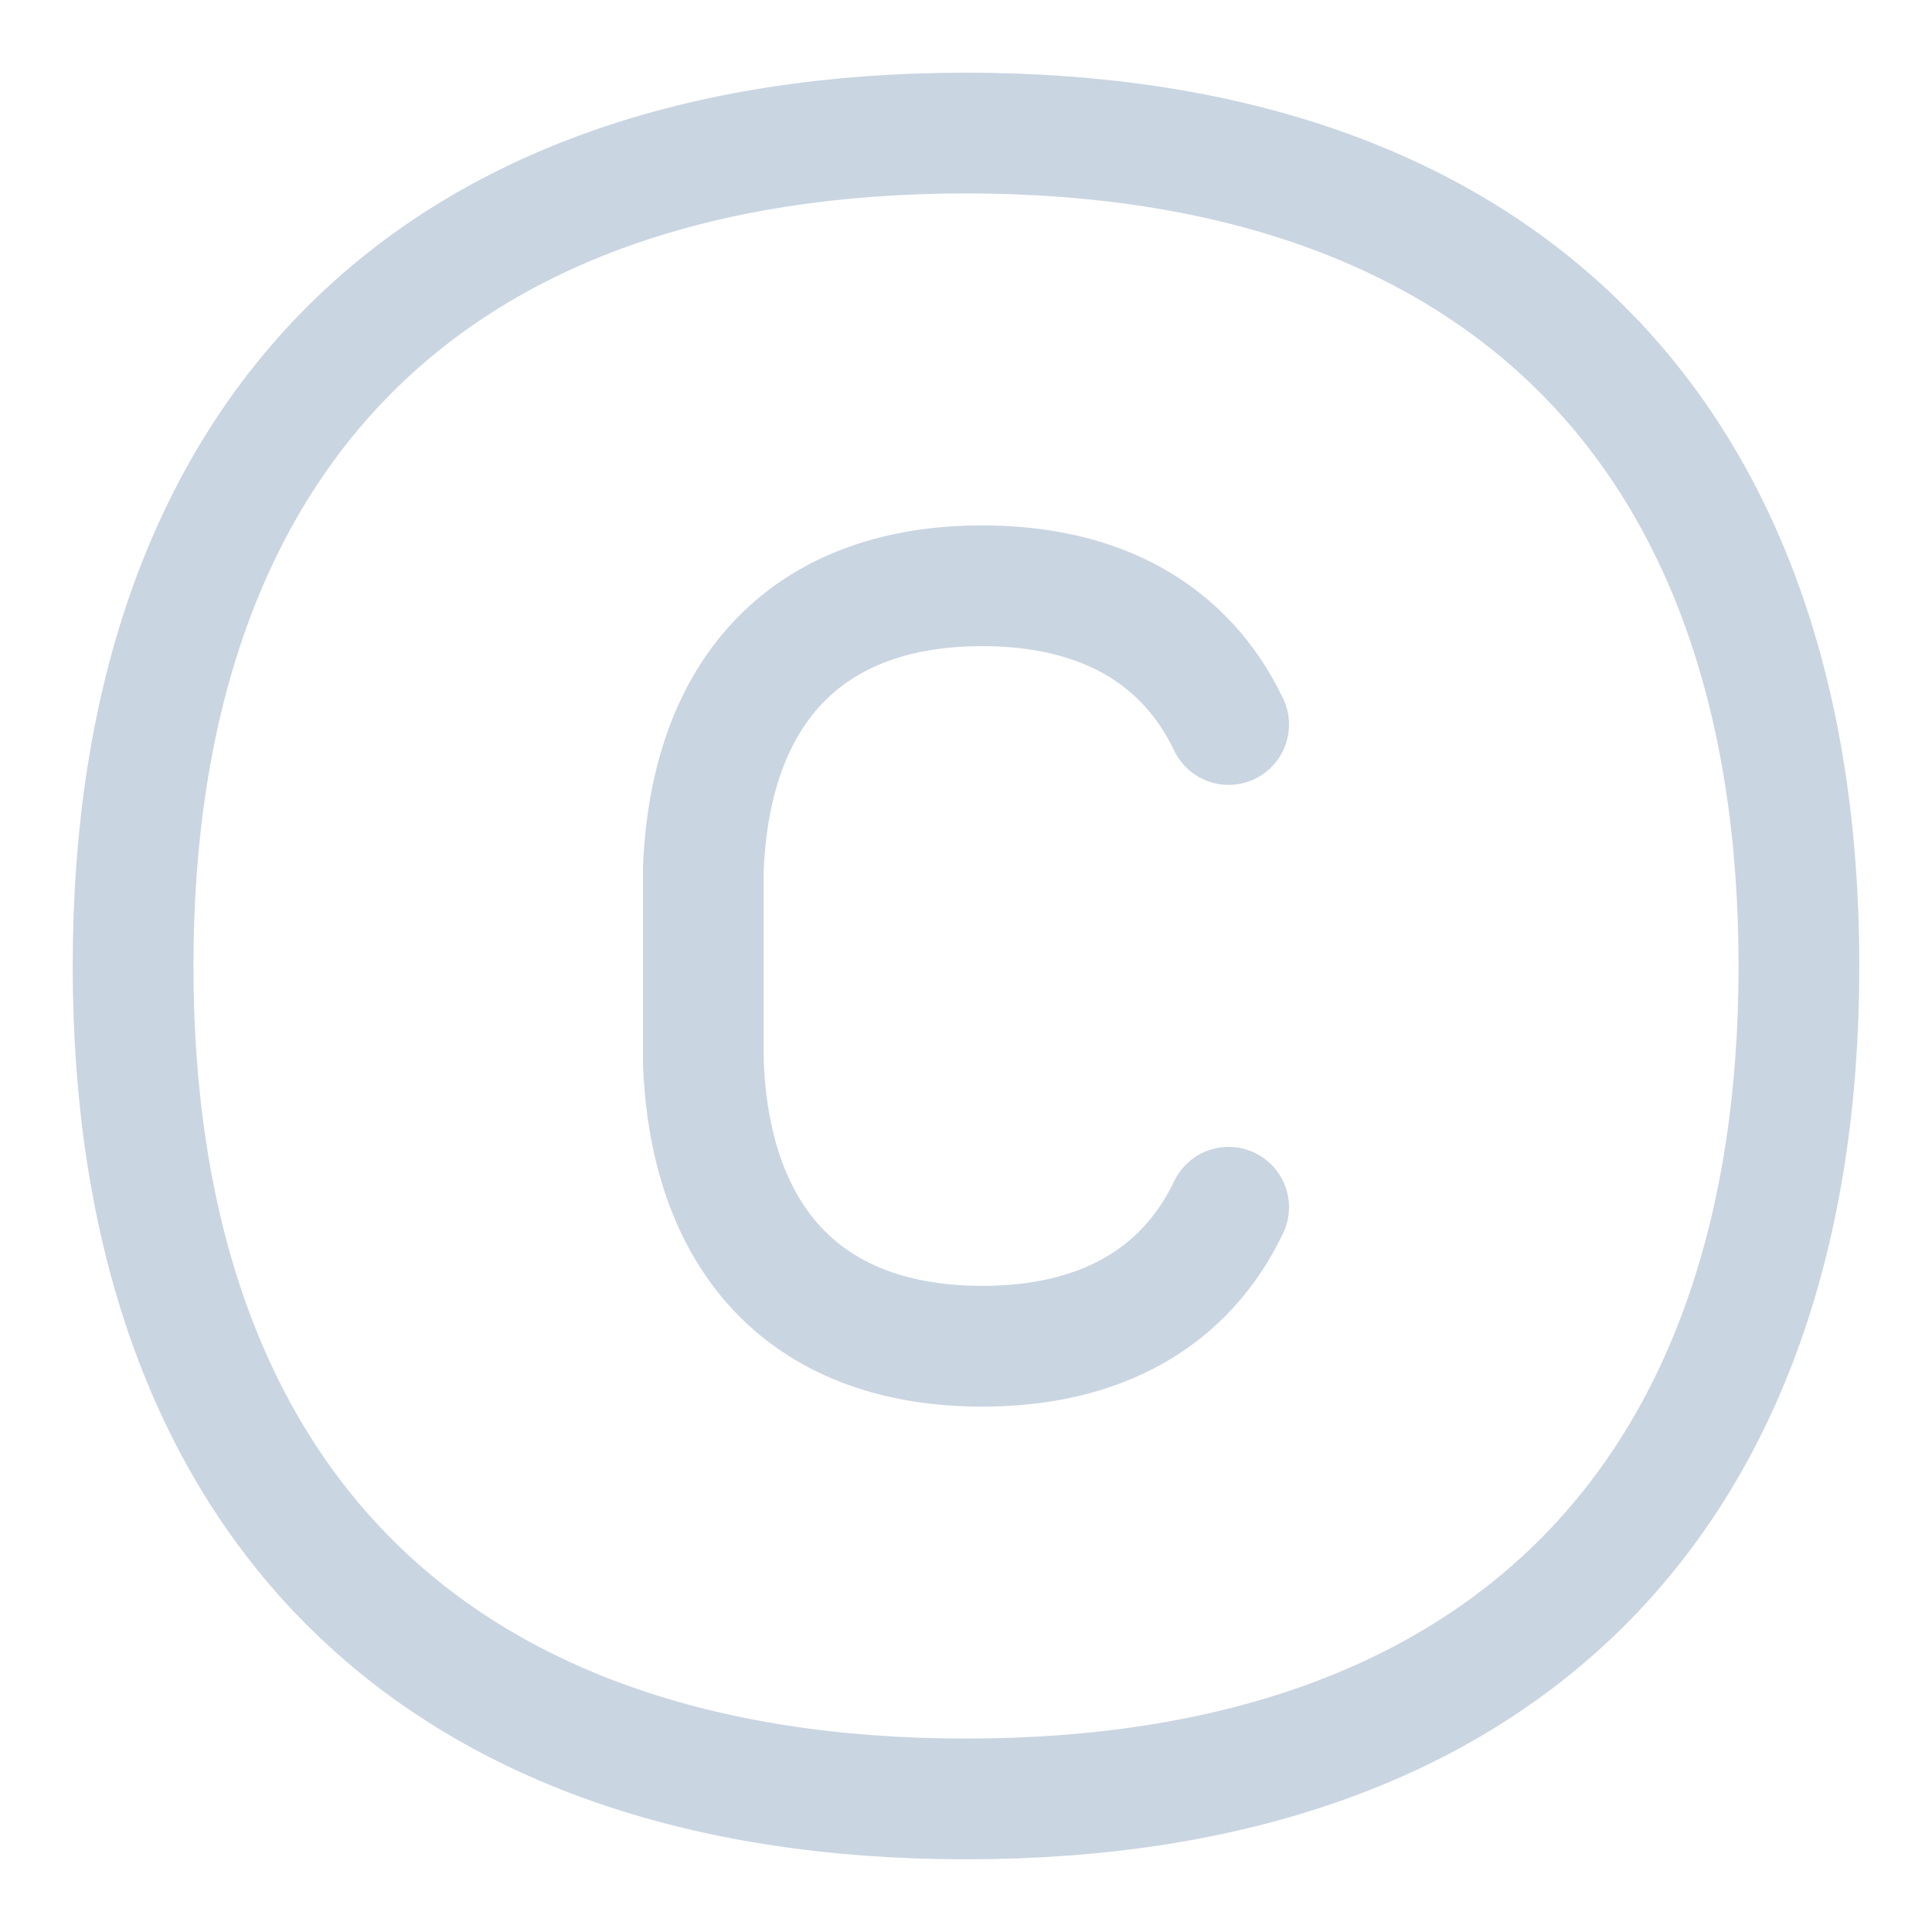
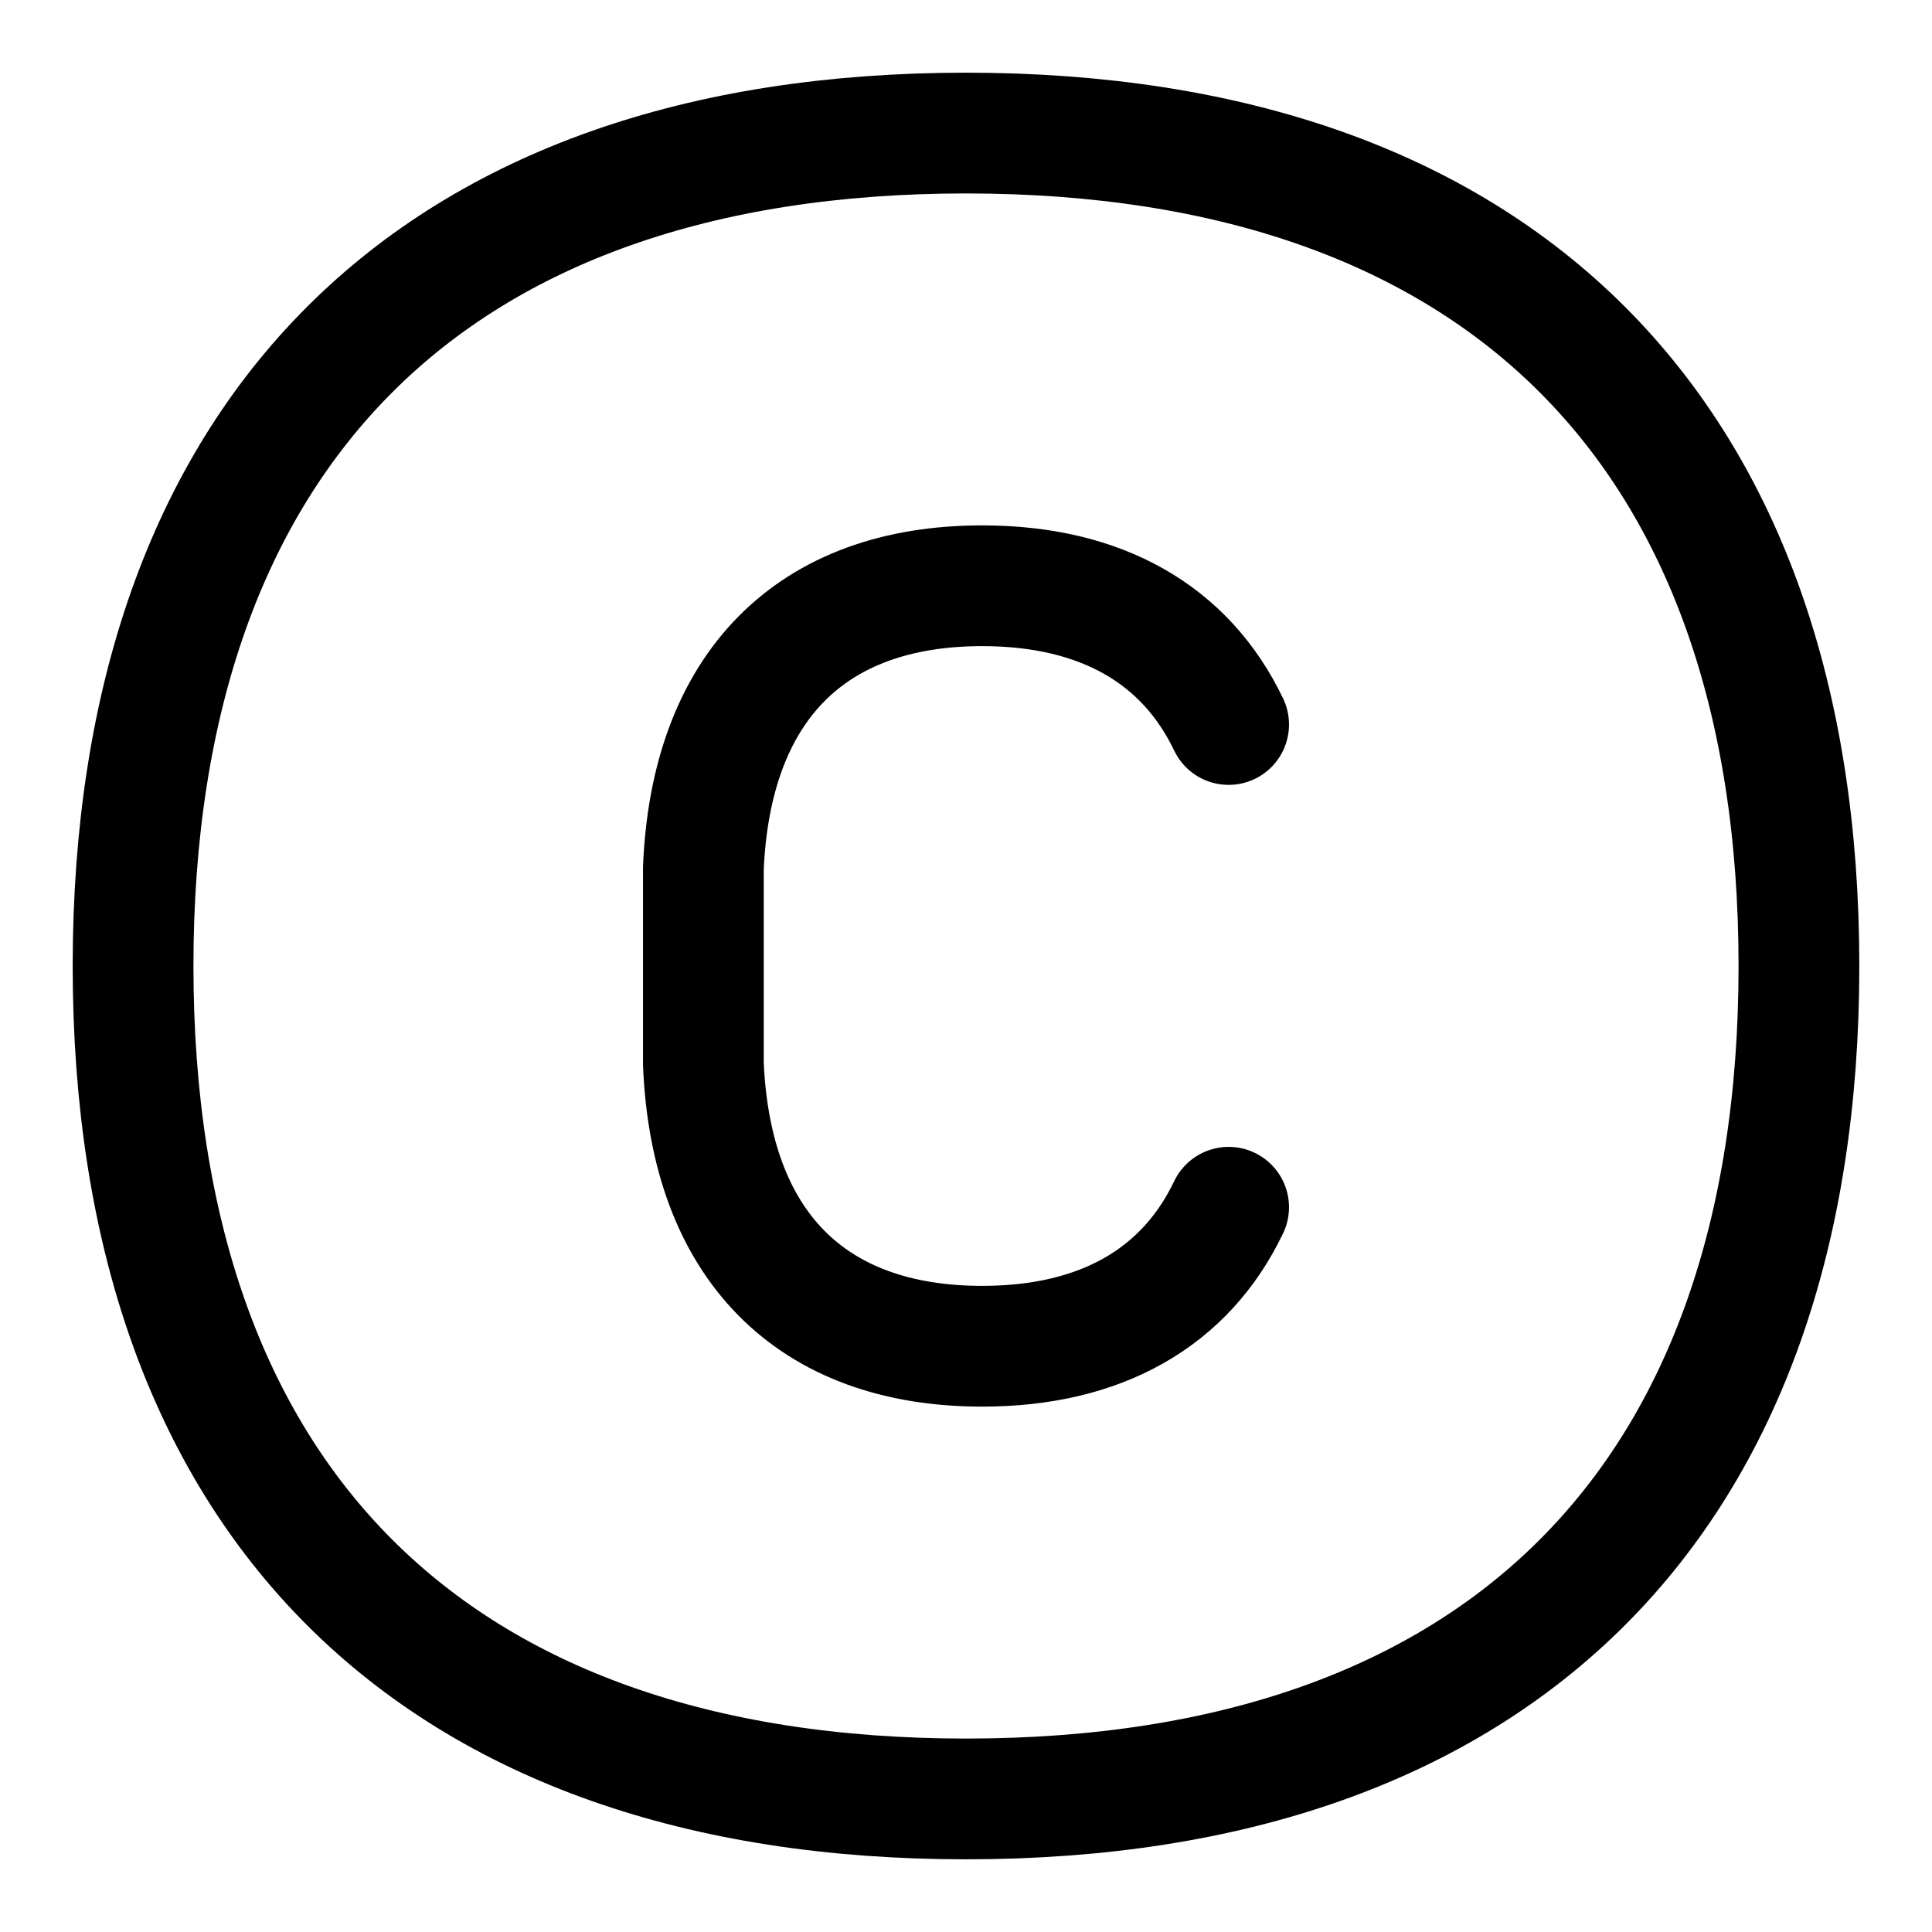
<svg xmlns="http://www.w3.org/2000/svg" width="16" height="16" viewBox="0 0 16 16" fill="none">
-   <path d="M8 14.898C12.415 14.898 14.898 12.415 14.898 8C14.898 3.585 12.415 1.102 8 1.102C3.585 1.102 1.102 3.585 1.102 8C1.102 12.415 3.585 14.898 8 14.898Z" stroke="#CAD5E2" stroke-linecap="round" stroke-linejoin="round" />
-   <path d="M10.175 6C9.818 5.254 9.12 4.851 8.134 4.851C6.712 4.851 5.888 5.69 5.825 7.19V8.81C5.888 10.309 6.712 11.149 8.134 11.149C9.12 11.149 9.818 10.745 10.175 9.998" stroke="#CAD5E2" stroke-linecap="round" stroke-linejoin="round" />
+   <path d="M8 14.898C12.415 14.898 14.898 12.415 14.898 8C14.898 3.585 12.415 1.102 8 1.102C3.585 1.102 1.102 3.585 1.102 8C1.102 12.415 3.585 14.898 8 14.898Z" stroke="currentColor" stroke-linecap="round" stroke-linejoin="round" />
+   <path d="M10.175 6C9.818 5.254 9.12 4.851 8.134 4.851C6.712 4.851 5.888 5.69 5.825 7.19V8.81C5.888 10.309 6.712 11.149 8.134 11.149C9.12 11.149 9.818 10.745 10.175 9.998" stroke="currentColor" stroke-linecap="round" stroke-linejoin="round" />
</svg>
